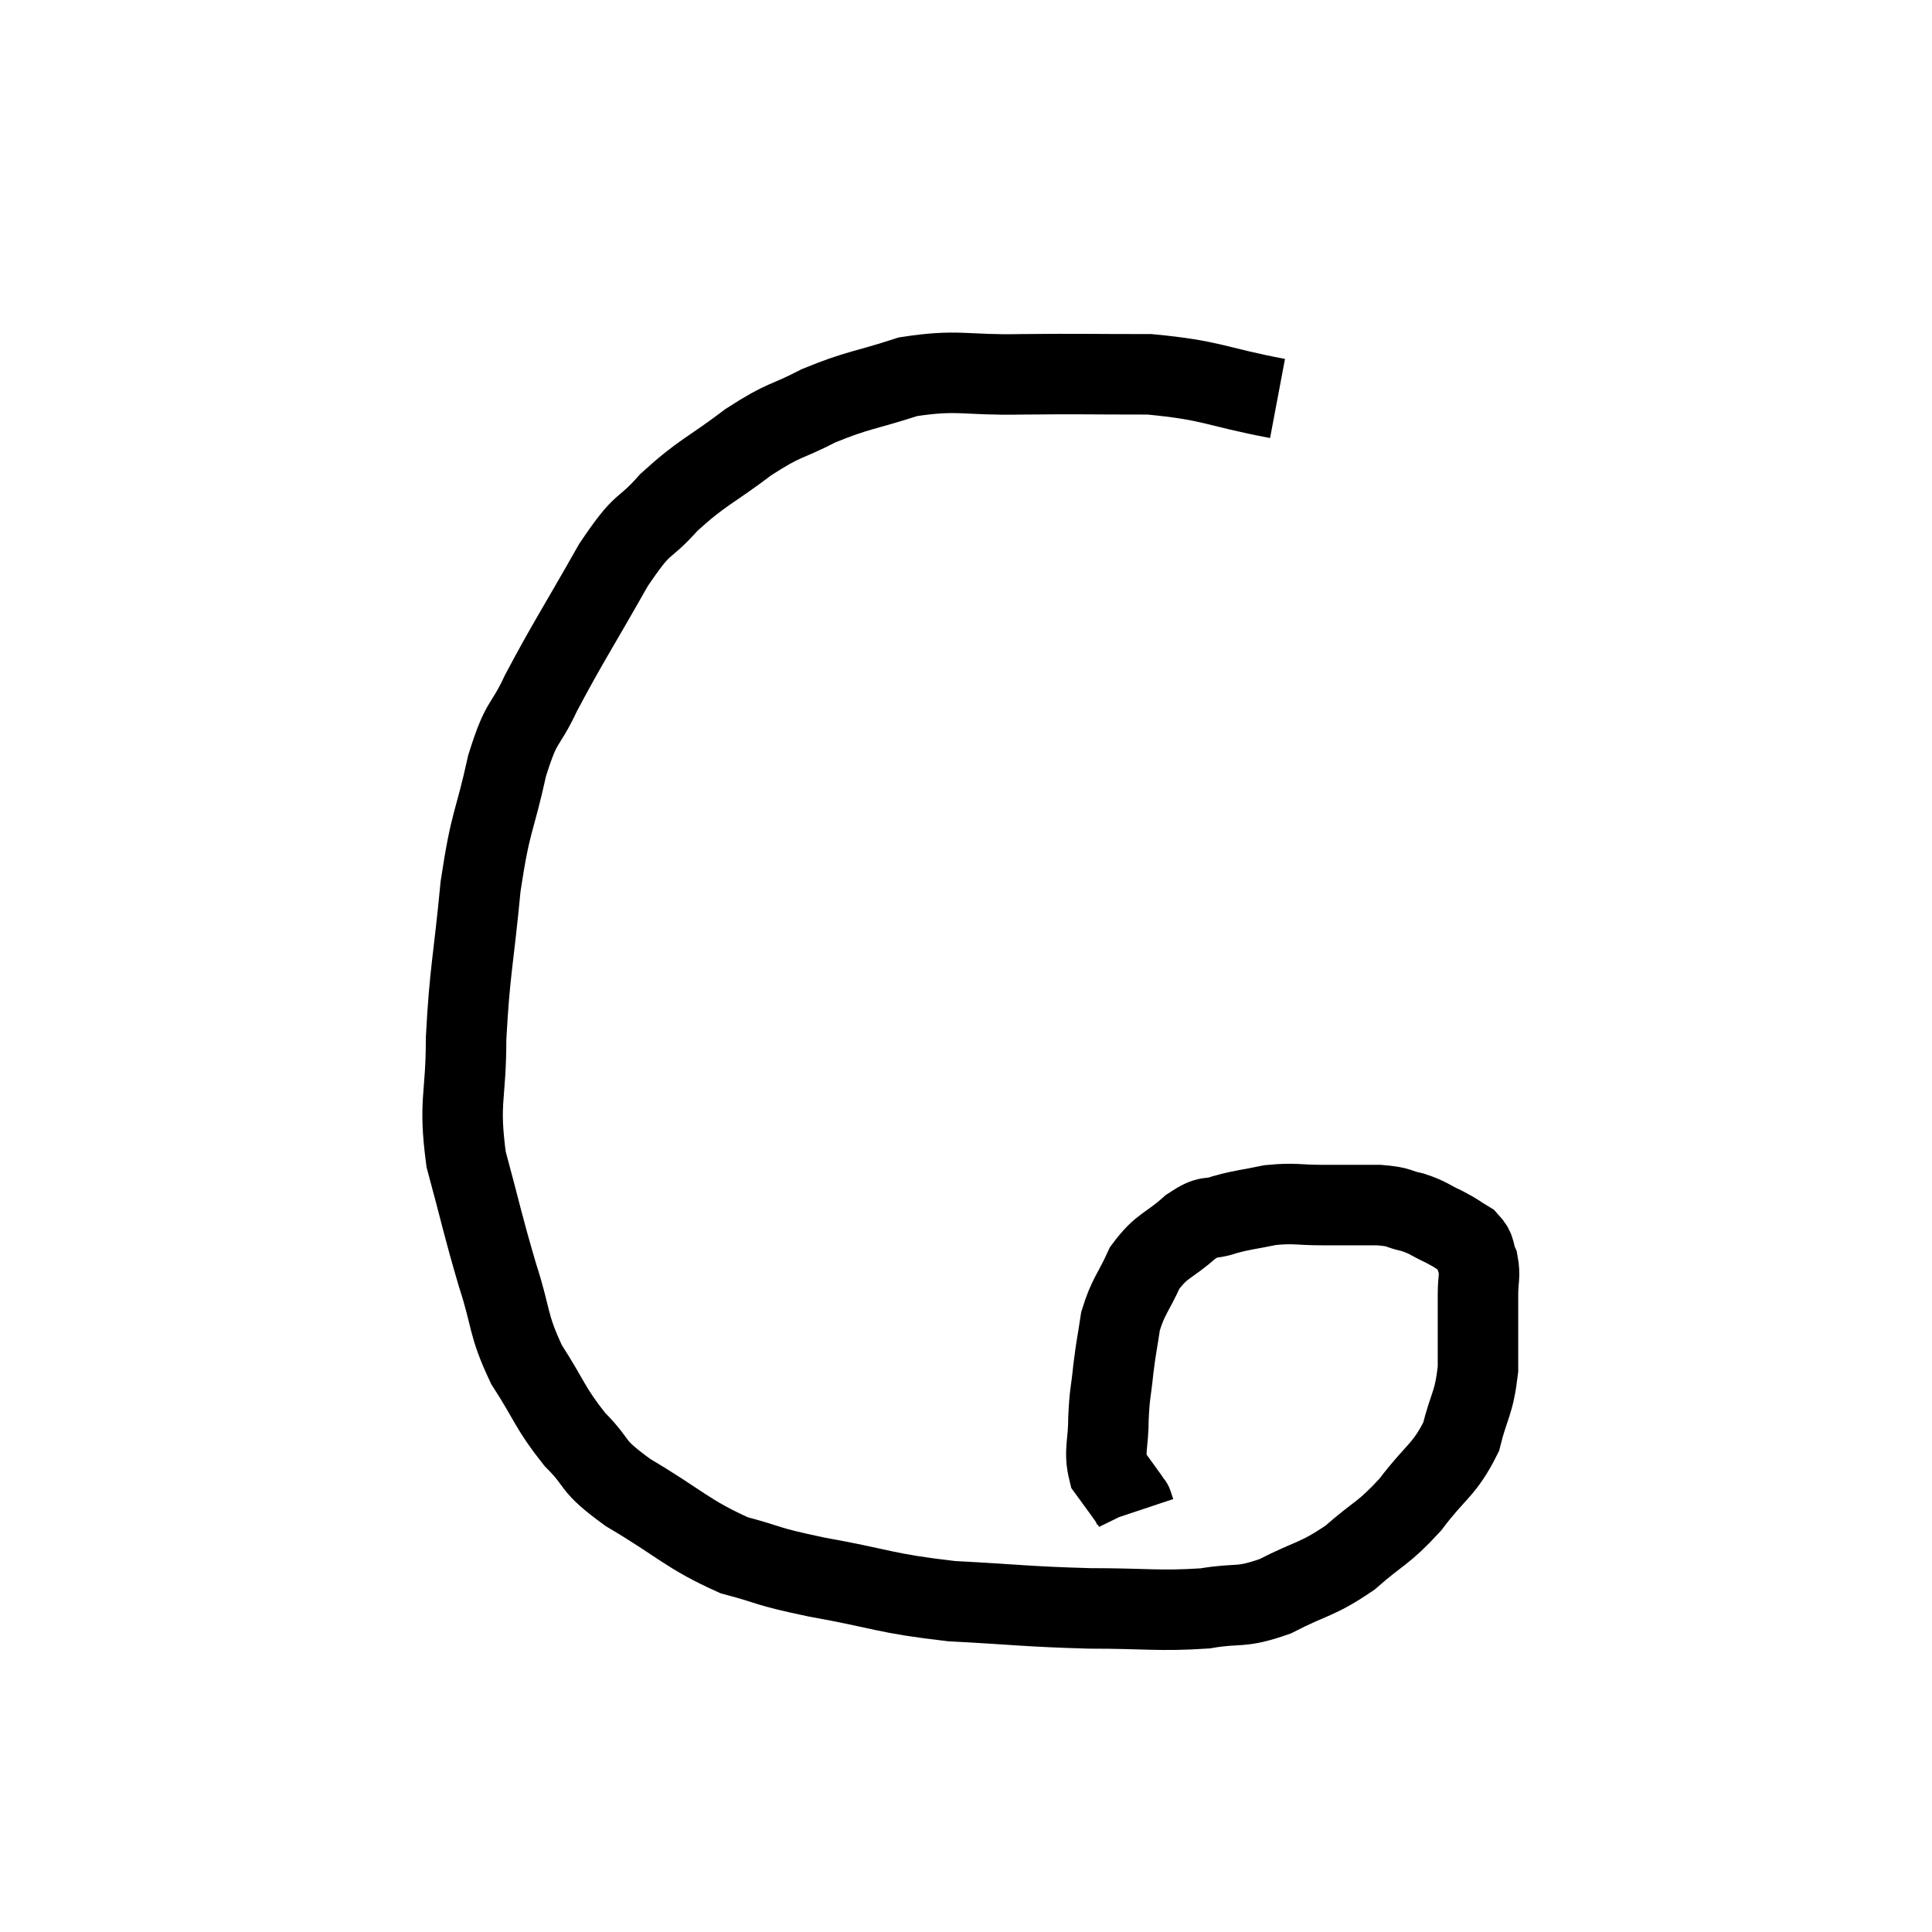
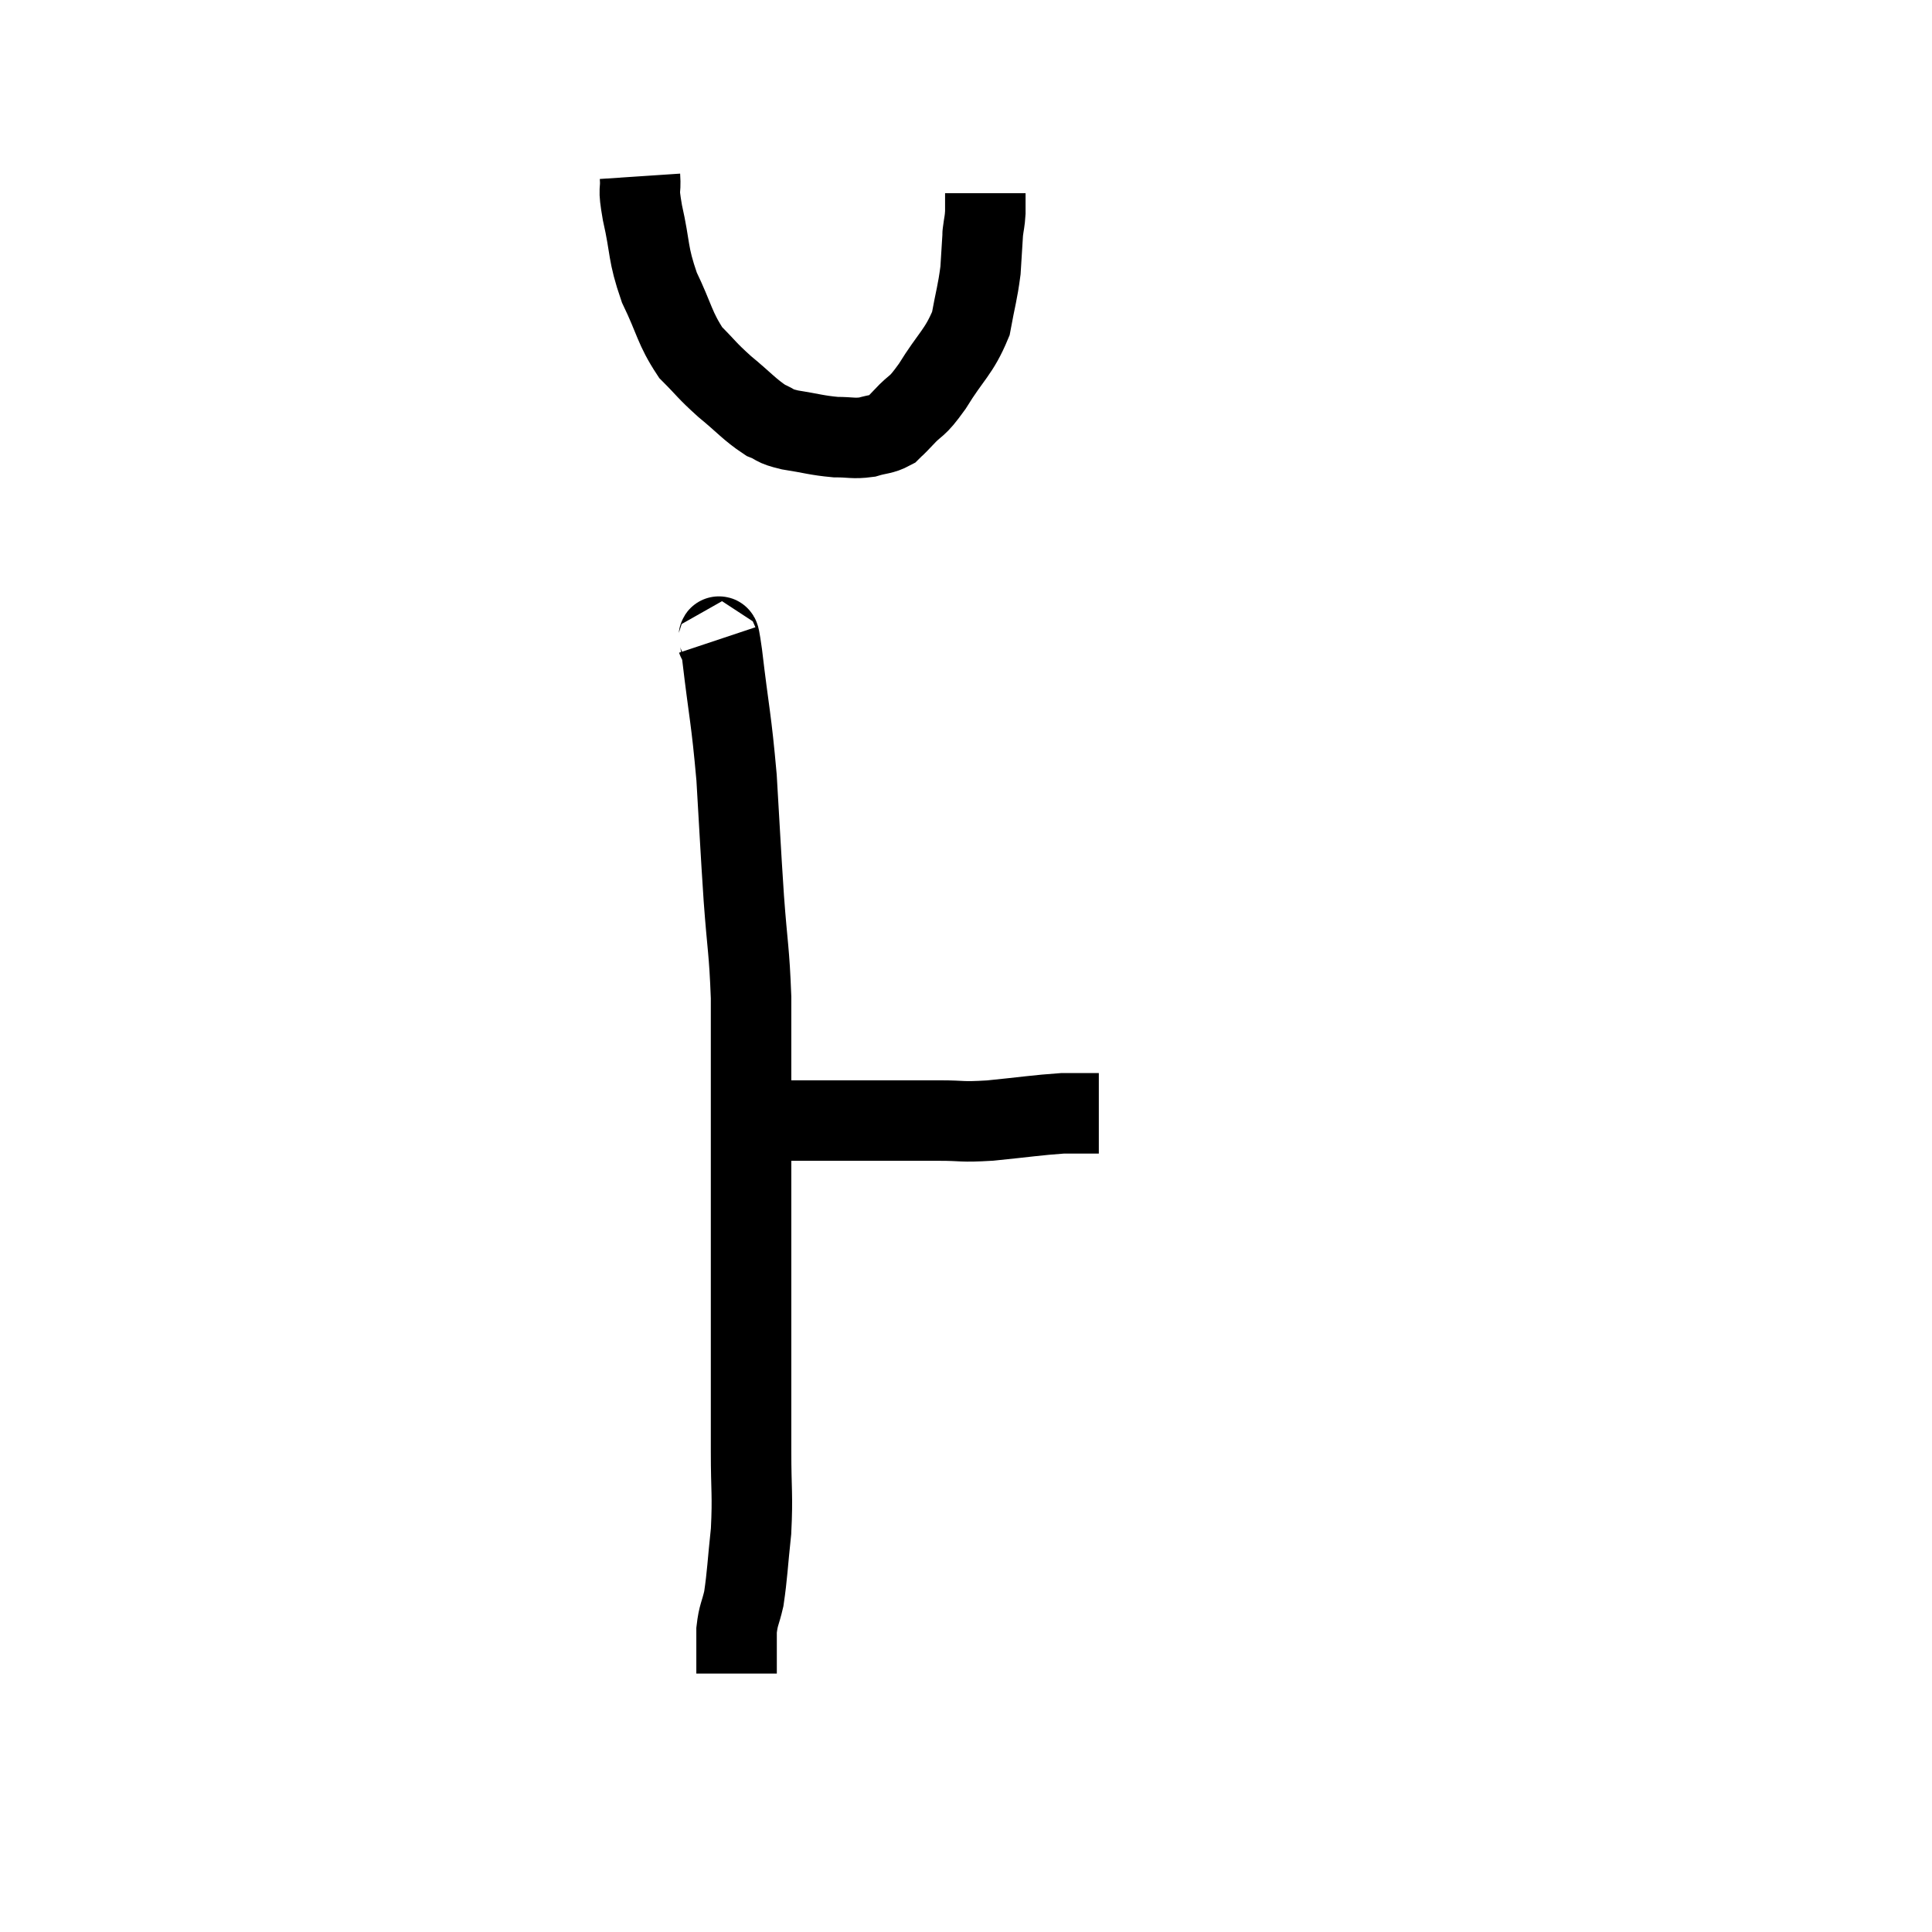
<svg xmlns="http://www.w3.org/2000/svg" width="48" height="48" viewBox="0 0 48 48">
-   <path d="M 31.74 9.9 C 30.15 9.6, 30.15 9.45, 28.56 9.3 C 26.97 9.3, 26.88 9.285, 25.38 9.3 C 23.97 9.33, 23.82 9.165, 22.56 9.36 C 21.45 9.72, 21.33 9.675, 20.34 10.08 C 19.47 10.53, 19.53 10.38, 18.6 10.98 C 17.61 11.73, 17.46 11.715, 16.62 12.48 C 15.93 13.26, 16.035 12.855, 15.24 14.04 C 14.34 15.63, 14.1 15.975, 13.44 17.22 C 13.02 18.12, 12.975 17.82, 12.6 19.02 C 12.27 20.52, 12.195 20.325, 11.94 22.02 C 11.76 23.91, 11.67 24.105, 11.58 25.8 C 11.58 27.3, 11.385 27.33, 11.58 28.8 C 11.97 30.24, 11.985 30.405, 12.36 31.68 C 12.72 32.79, 12.6 32.88, 13.08 33.9 C 13.68 34.83, 13.65 34.965, 14.28 35.76 C 14.94 36.42, 14.61 36.36, 15.6 37.08 C 16.92 37.86, 17.07 38.115, 18.24 38.64 C 19.26 38.91, 18.93 38.895, 20.28 39.18 C 21.96 39.48, 21.945 39.585, 23.64 39.78 C 25.35 39.87, 25.485 39.915, 27.06 39.96 C 28.5 39.96, 28.785 40.035, 29.94 39.96 C 30.81 39.81, 30.78 39.975, 31.68 39.66 C 32.61 39.18, 32.7 39.27, 33.54 38.7 C 34.29 38.04, 34.35 38.13, 35.04 37.38 C 35.67 36.54, 35.88 36.54, 36.3 35.7 C 36.51 34.86, 36.615 34.905, 36.72 34.02 C 36.72 33.09, 36.72 32.82, 36.72 32.16 C 36.72 31.77, 36.78 31.71, 36.72 31.38 C 36.6 31.11, 36.69 31.065, 36.48 30.84 C 36.18 30.66, 36.225 30.66, 35.88 30.48 C 35.49 30.3, 35.505 30.255, 35.1 30.12 C 34.68 30.03, 34.815 29.985, 34.26 29.94 C 33.57 29.94, 33.555 29.94, 32.88 29.94 C 32.22 29.94, 32.175 29.88, 31.56 29.94 C 30.99 30.06, 30.915 30.045, 30.42 30.18 C 30 30.33, 30.075 30.15, 29.58 30.48 C 29.01 30.99, 28.875 30.915, 28.44 31.5 C 28.14 32.16, 28.035 32.19, 27.84 32.82 C 27.75 33.42, 27.735 33.42, 27.66 34.02 C 27.6 34.62, 27.57 34.59, 27.54 35.22 C 27.54 35.88, 27.42 36.045, 27.54 36.54 C 27.78 36.87, 27.87 36.99, 28.02 37.2 C 28.08 37.29, 28.11 37.335, 28.14 37.38 C 28.14 37.38, 28.125 37.335, 28.14 37.38 L 28.2 37.56" fill="none" stroke="black" stroke-width="2" />
+   <path d="M 17.82 15.9 C 17.88 16.08, 17.82 15.405, 17.94 16.26 C 18.12 17.79, 18.165 17.805, 18.3 19.32 C 18.39 20.82, 18.39 20.955, 18.48 22.32 C 18.57 23.55, 18.615 23.595, 18.66 24.78 C 18.66 25.92, 18.66 25.68, 18.66 27.06 C 18.66 28.68, 18.66 28.635, 18.66 30.3 C 18.66 32.01, 18.66 32.28, 18.66 33.72 C 18.66 34.89, 18.66 34.98, 18.66 36.06 C 18.66 37.05, 18.705 37.125, 18.66 38.04 C 18.57 38.88, 18.57 39.105, 18.48 39.72 C 18.39 40.11, 18.345 40.11, 18.3 40.5 C 18.3 40.89, 18.3 41.01, 18.3 41.28 C 18.3 41.43, 18.3 41.505, 18.3 41.58 C 18.3 41.58, 18.3 41.58, 18.3 41.58 L 18.3 41.58" fill="none" stroke="black" stroke-width="2" />
+   <path d="M 19.5 27.84 C 20.13 27.84, 20.025 27.84, 20.76 27.84 C 21.6 27.84, 21.795 27.84, 22.44 27.84 C 22.89 27.84, 22.8 27.84, 23.34 27.84 C 23.97 27.84, 23.835 27.885, 24.6 27.84 C 25.5 27.75, 25.755 27.705, 26.4 27.66 C 26.79 27.66, 26.955 27.66, 27.18 27.66 C 27.24 27.66, 27.27 27.66, 27.3 27.66 L 27.3 27.66" fill="none" stroke="black" stroke-width="2" />
+   <path d="M 15.9 4.38 C 15.93 4.83, 15.84 4.59, 15.96 5.28 C 16.17 6.21, 16.08 6.27, 16.38 7.14 C 16.77 7.95, 16.755 8.145, 17.16 8.76 C 17.58 9.18, 17.535 9.18, 18 9.6 C 18.51 10.02, 18.615 10.17, 19.02 10.44 C 19.32 10.56, 19.185 10.575, 19.62 10.68 C 20.19 10.77, 20.28 10.815, 20.76 10.86 C 21.15 10.86, 21.195 10.905, 21.54 10.86 C 21.84 10.77, 21.915 10.8, 22.14 10.68 C 22.29 10.53, 22.185 10.65, 22.44 10.38 C 22.8 9.99, 22.74 10.185, 23.16 9.6 C 23.64 8.82, 23.82 8.76, 24.12 8.04 C 24.24 7.38, 24.285 7.29, 24.36 6.72 C 24.39 6.24, 24.405 6, 24.42 5.76 C 24.42 5.76, 24.42 5.76, 24.42 5.76 C 24.42 5.76, 24.42 5.76, 24.42 5.76 C 24.42 5.76, 24.42 5.76, 24.42 5.76 C 24.42 5.76, 24.405 5.88, 24.42 5.76 C 24.45 5.52, 24.465 5.52, 24.48 5.28 C 24.48 5.04, 24.48 4.92, 24.48 4.8 C 24.48 4.8, 24.48 4.8, 24.48 4.8 C 24.48 4.8, 24.48 4.8, 24.48 4.8 L 24.48 4.8" fill="none" stroke="black" stroke-width="2" />
</svg>
